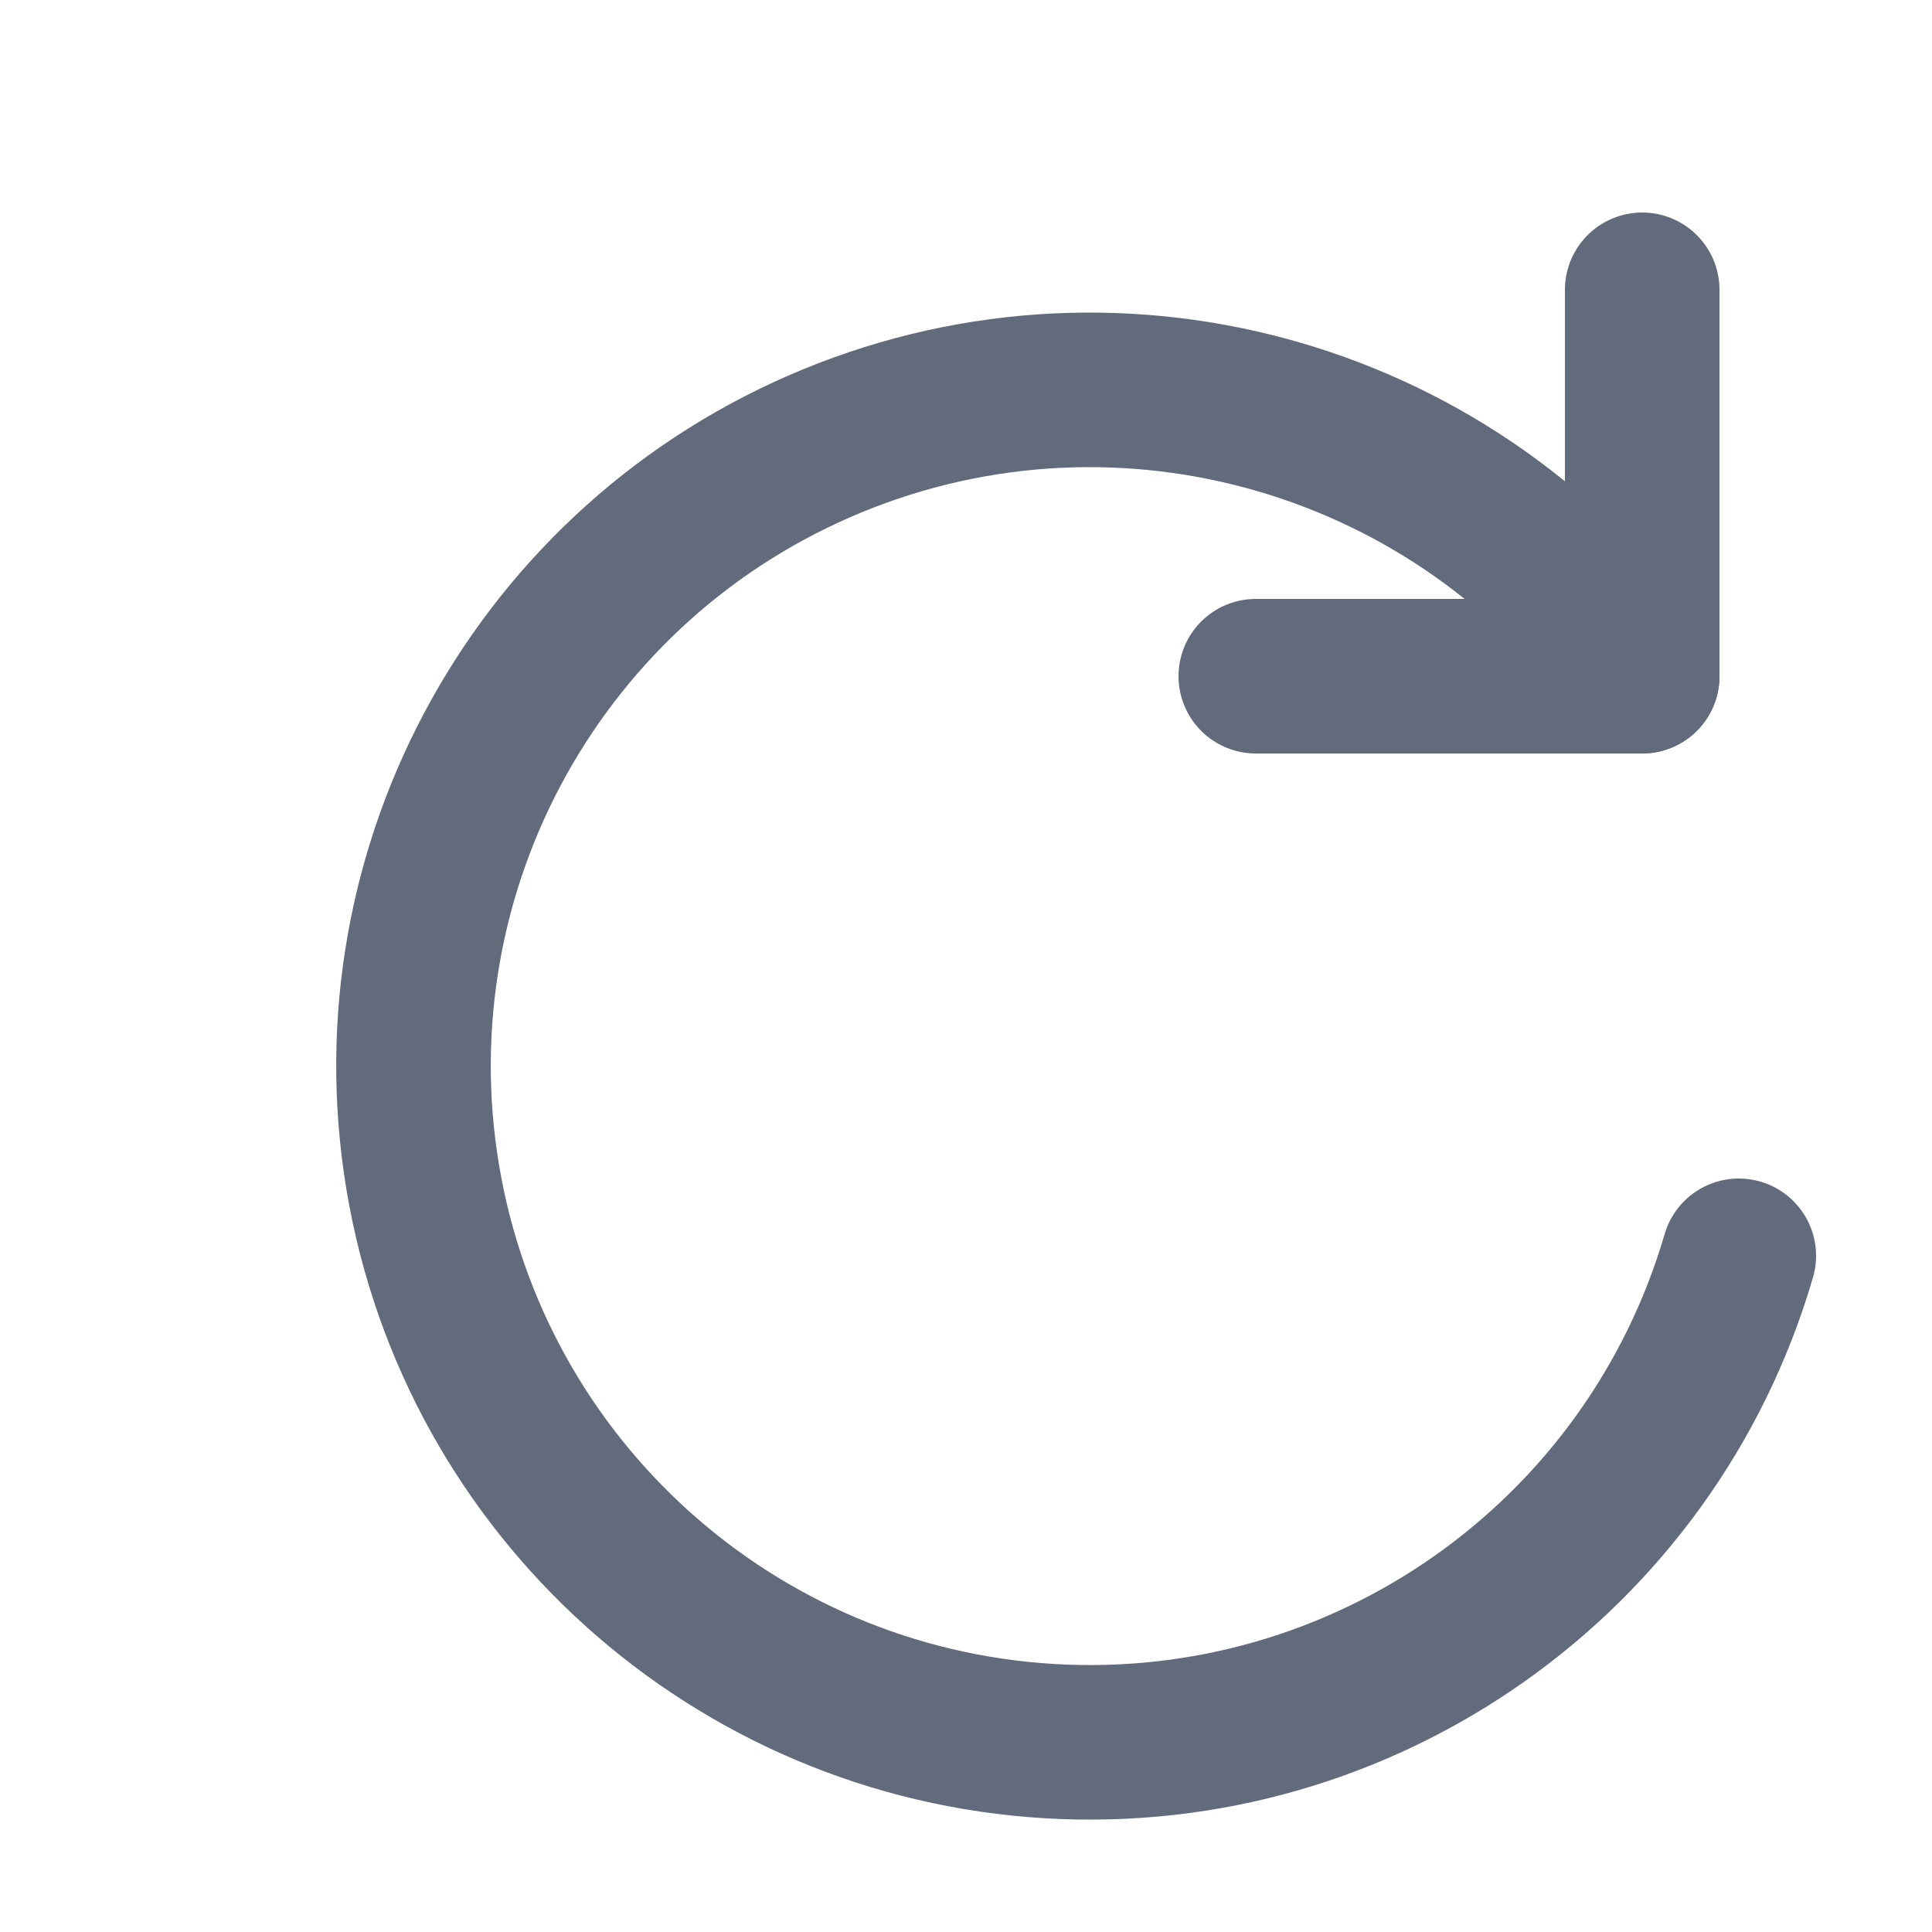
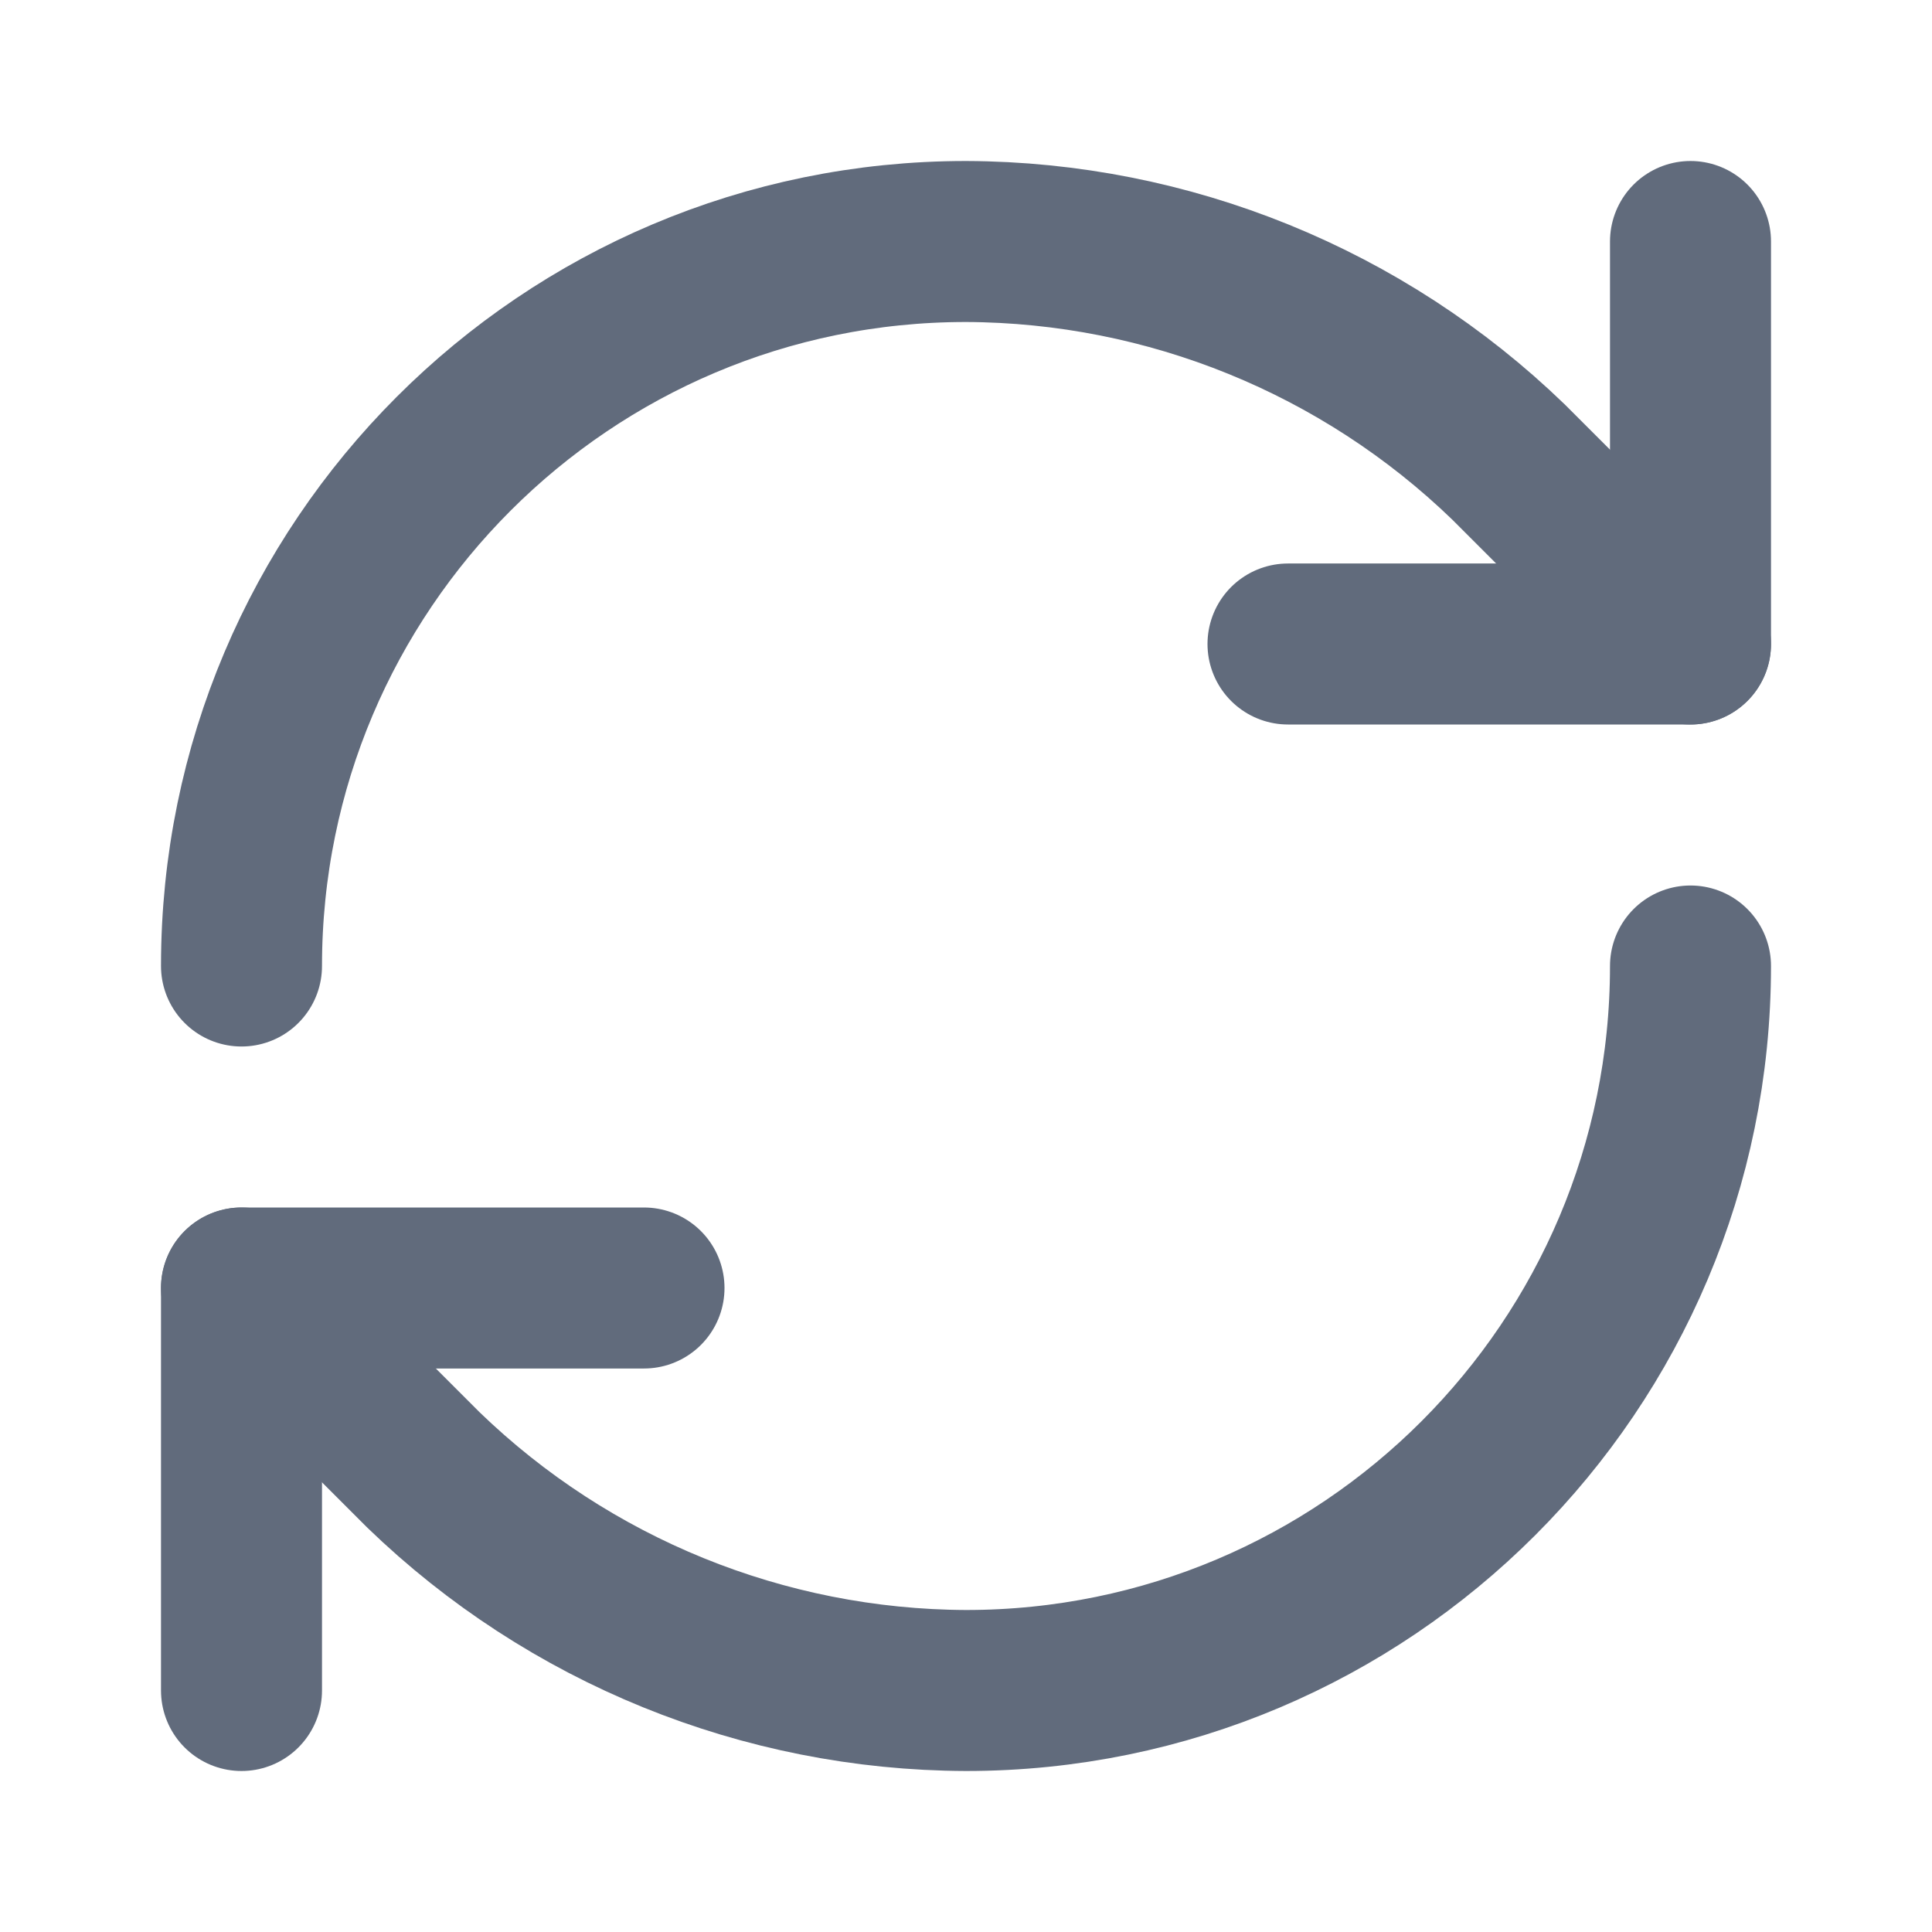
- <svg xmlns="http://www.w3.org/2000/svg" width="20" height="20" viewBox="0 0 20 20" fill="none" stroke="#616b7c" stroke-width="1.6" stroke-linecap="round" stroke-linejoin="round">
-   <path d="M17 7a7 7 0 1 0 1 6" />
-   <path d="M17 3v4h-4" />
+ <svg xmlns="http://www.w3.org/2000/svg" width="24" height="24" viewBox="0 0 24 24" fill="none" stroke="#616b7c" stroke-width="2" stroke-linecap="round" stroke-linejoin="round">
+   <path d="M3 12a9 9 0 0 1 9-9 9.75 9.75 0 0 1 6.74 2.74L21 8" />
+   <path d="M21 3v5h-5" />
+   <path d="M21 12a9 9 0 0 1-9 9 9.75 9.75 0 0 1-6.74-2.74L3 16" />
+   <path d="M8 16H3v5" />
</svg>
